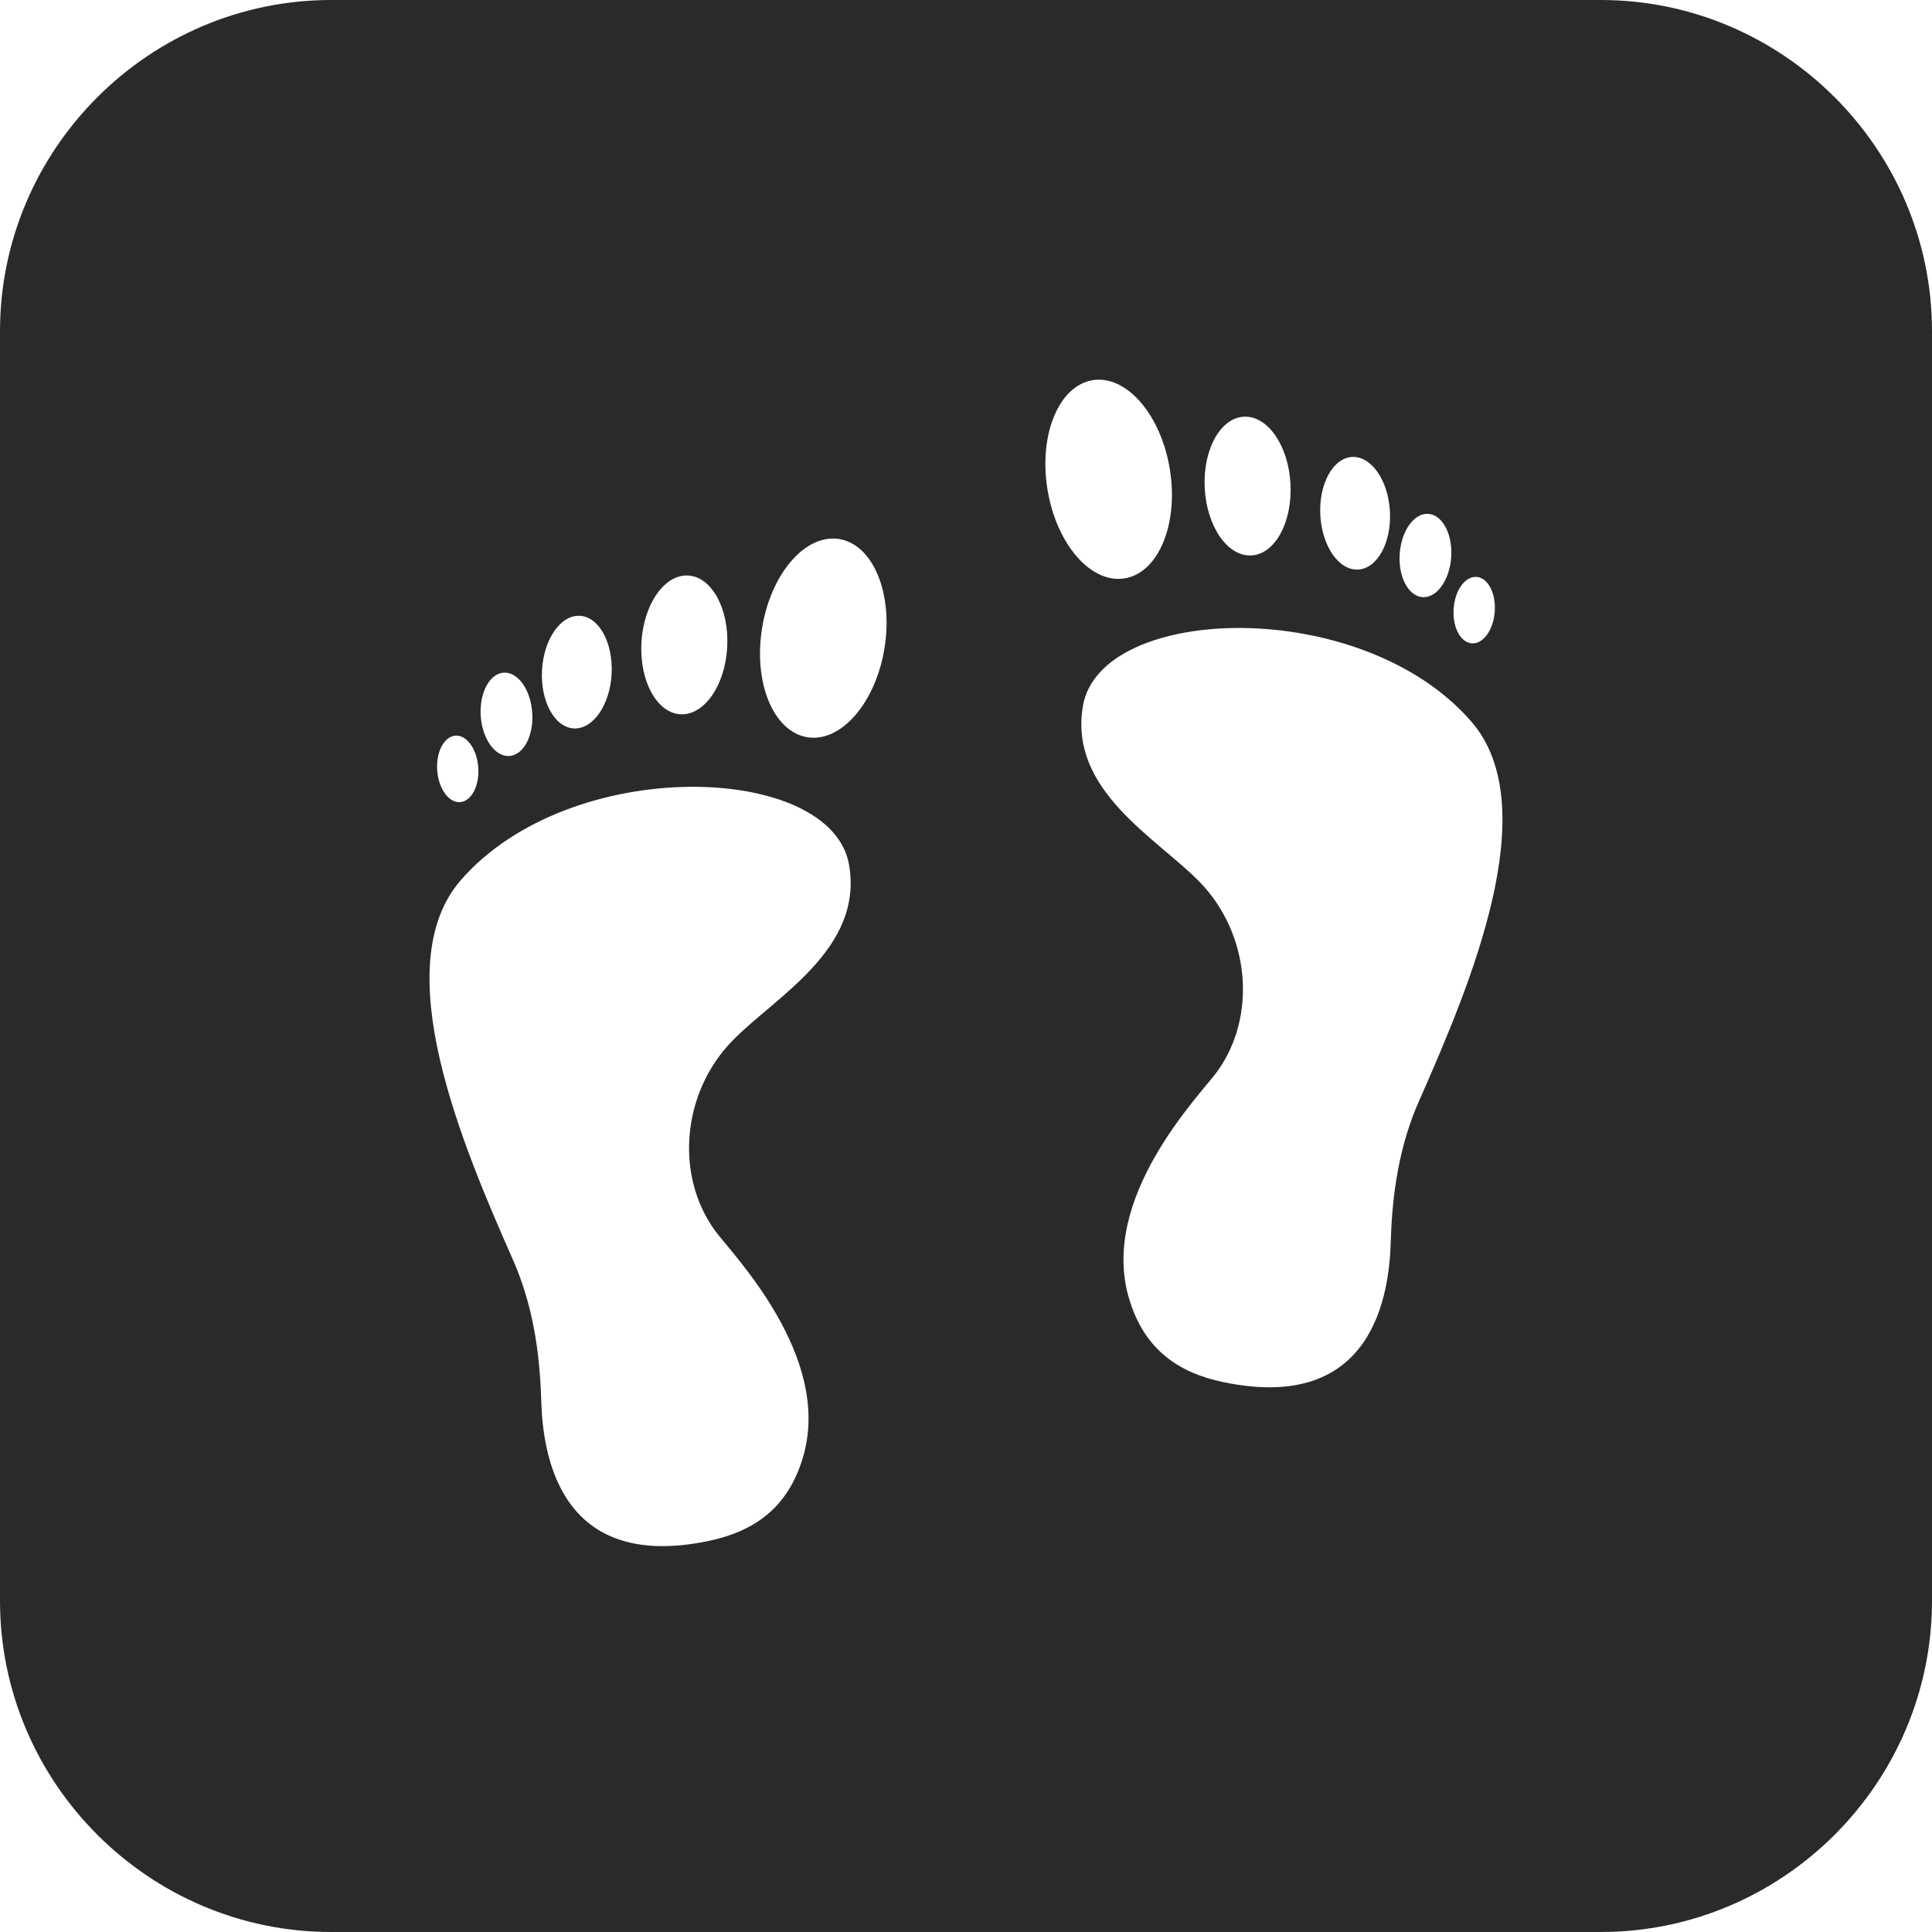
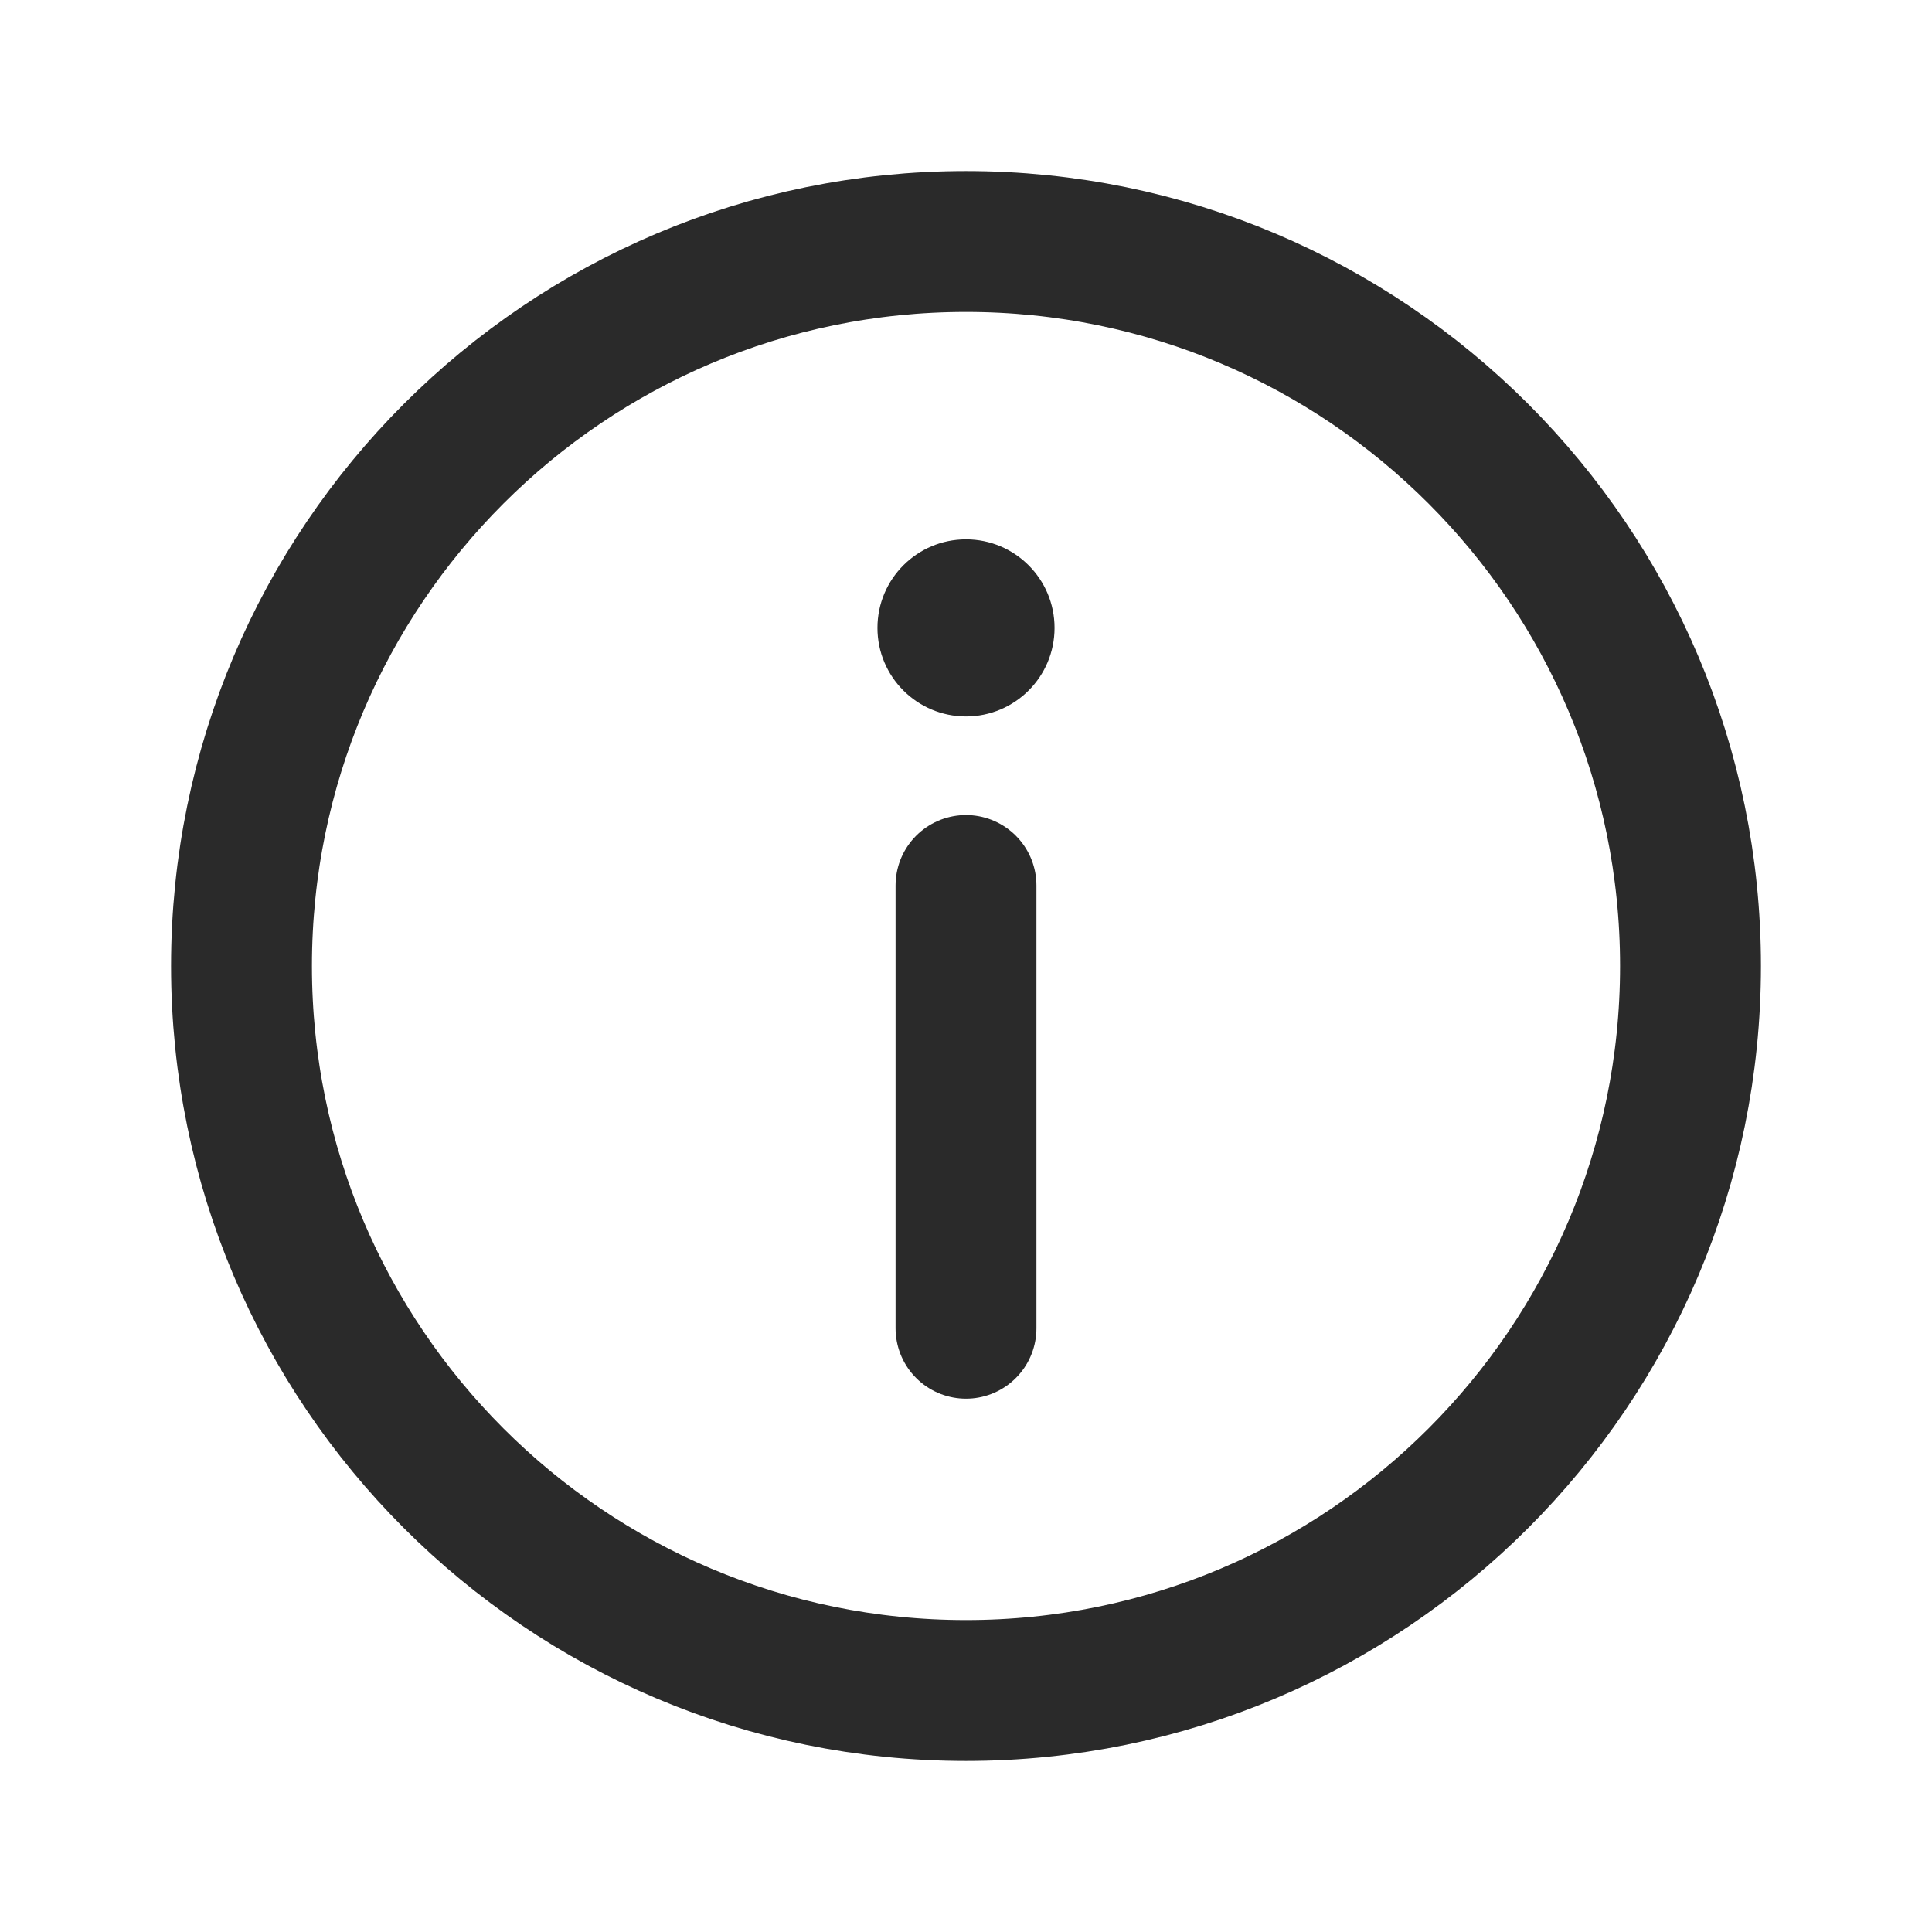
- <svg xmlns="http://www.w3.org/2000/svg" version="1.1" id="Capa_1" x="0px" y="0px" viewBox="0 0 125.26 125.26" style="enable-background:new 0 0 125.26 125.26;" xml:space="preserve" width="512px" height="512px">
-   <g>
-     <g>
-       <path d="M103.787,0H21.473C9.663,0,0,9.663,0,21.473v82.314c0,11.81,9.663,21.473,21.473,21.473h82.314   c11.81,0,21.473-9.663,21.473-21.473V21.473C125.26,9.663,115.597,0,103.787,0z M95.731,37.403c0.737,0.05,1.263,1.059,1.181,2.244   c-0.086,1.192-0.748,2.115-1.485,2.065c-0.737-0.054-1.267-1.059-1.181-2.251C94.328,38.269,94.993,37.352,95.731,37.403z    M92.606,33.316c0.923,0.068,1.585,1.328,1.482,2.817c-0.107,1.492-0.938,2.648-1.861,2.584c-0.92-0.068-1.582-1.328-1.478-2.813   C90.856,34.403,91.69,33.251,92.606,33.316z M87.66,29.626c1.245-0.068,2.348,1.514,2.455,3.529   c0.111,2.015-0.812,3.704-2.058,3.772c-1.249,0.072-2.348-1.51-2.455-3.529C85.495,31.387,86.415,29.697,87.66,29.626z    M80.642,27.017c1.535-0.086,2.892,1.857,3.024,4.345c0.136,2.487-0.995,4.567-2.534,4.649c-1.535,0.082-2.888-1.861-3.024-4.345   C77.972,29.182,79.107,27.099,80.642,27.017z M44.614,37.313c1.535,0.082,2.67,2.165,2.534,4.649   c-0.136,2.487-1.492,4.427-3.028,4.348c-1.535-0.082-2.67-2.162-2.534-4.653C41.726,39.171,43.082,37.227,44.614,37.313z    M37.596,39.926c1.245,0.068,2.165,1.754,2.058,3.772c-0.107,2.018-1.21,3.597-2.455,3.529c-1.245-0.072-2.165-1.757-2.058-3.772   C35.252,41.436,36.35,39.858,37.596,39.926z M32.65,43.612c0.92-0.064,1.754,1.092,1.857,2.588   c0.107,1.489-0.558,2.749-1.478,2.813c-0.92,0.068-1.754-1.092-1.861-2.584C31.068,44.94,31.73,43.676,32.65,43.612z    M29.526,47.695c0.737-0.05,1.399,0.873,1.482,2.061c0.086,1.192-0.444,2.197-1.177,2.251c-0.734,0.054-1.399-0.873-1.485-2.061   C28.262,48.758,28.788,47.753,29.526,47.695z M47.456,67.504c-3.199,3.303-3.736,8.636-1.102,12.279   c1.102,1.51,7.659,8.145,5.705,14.702c-0.984,3.328-3.217,4.817-6.138,5.426c-9.702,2.015-10.733-5.687-10.83-9.101   c-0.093-3.207-0.569-6.324-1.89-9.258c-3.246-7.369-8.156-18.907-3.335-24.476c7.108-8.199,24.028-7.63,25.181-1.016   C56.002,61.567,50.218,64.648,47.456,67.504z M57.348,42.016c-0.573,3.543-2.813,6.138-5.003,5.783   c-2.194-0.358-3.507-3.514-2.938-7.065c0.569-3.55,2.813-6.138,5-5.787C56.603,35.302,57.917,38.465,57.348,42.016z M67.909,31.712   c-0.569-3.543,0.744-6.71,2.938-7.065c2.19-0.347,4.431,2.244,5,5.787c0.573,3.55-0.741,6.714-2.935,7.065   C70.722,37.857,68.481,35.266,67.909,31.712z M92.059,71.255c-1.324,2.935-1.797,6.048-1.89,9.255   c-0.1,3.418-1.127,11.116-10.83,9.105c-2.92-0.608-5.15-2.097-6.138-5.426c-1.954-6.556,4.606-13.195,5.705-14.702   c2.638-3.643,2.094-8.976-1.102-12.279c-2.763-2.86-8.546-5.937-7.591-11.449c1.149-6.61,18.07-7.179,25.181,1.024   C100.211,52.348,95.301,63.89,92.059,71.255z" data-original="#010002" class="active-path" data-old_color="#010002" fill="#2A2A2A" />
-     </g>
-   </g>
+ <svg xmlns="http://www.w3.org/2000/svg" width="24" height="24" viewBox="0 0 24 24" fill="none" stroke-width="1.75" stroke-linecap="round" stroke-linejoin="round">
+   <circle cx="12" cy="12" r="9" stroke="#2A2A2A" />
+   <path d="M12 11 V16.5" stroke="#2A2A2A" />
+   <circle cx="12" cy="7.8" r="1.1" fill="#2A2A2A" stroke="none" />
</svg>
